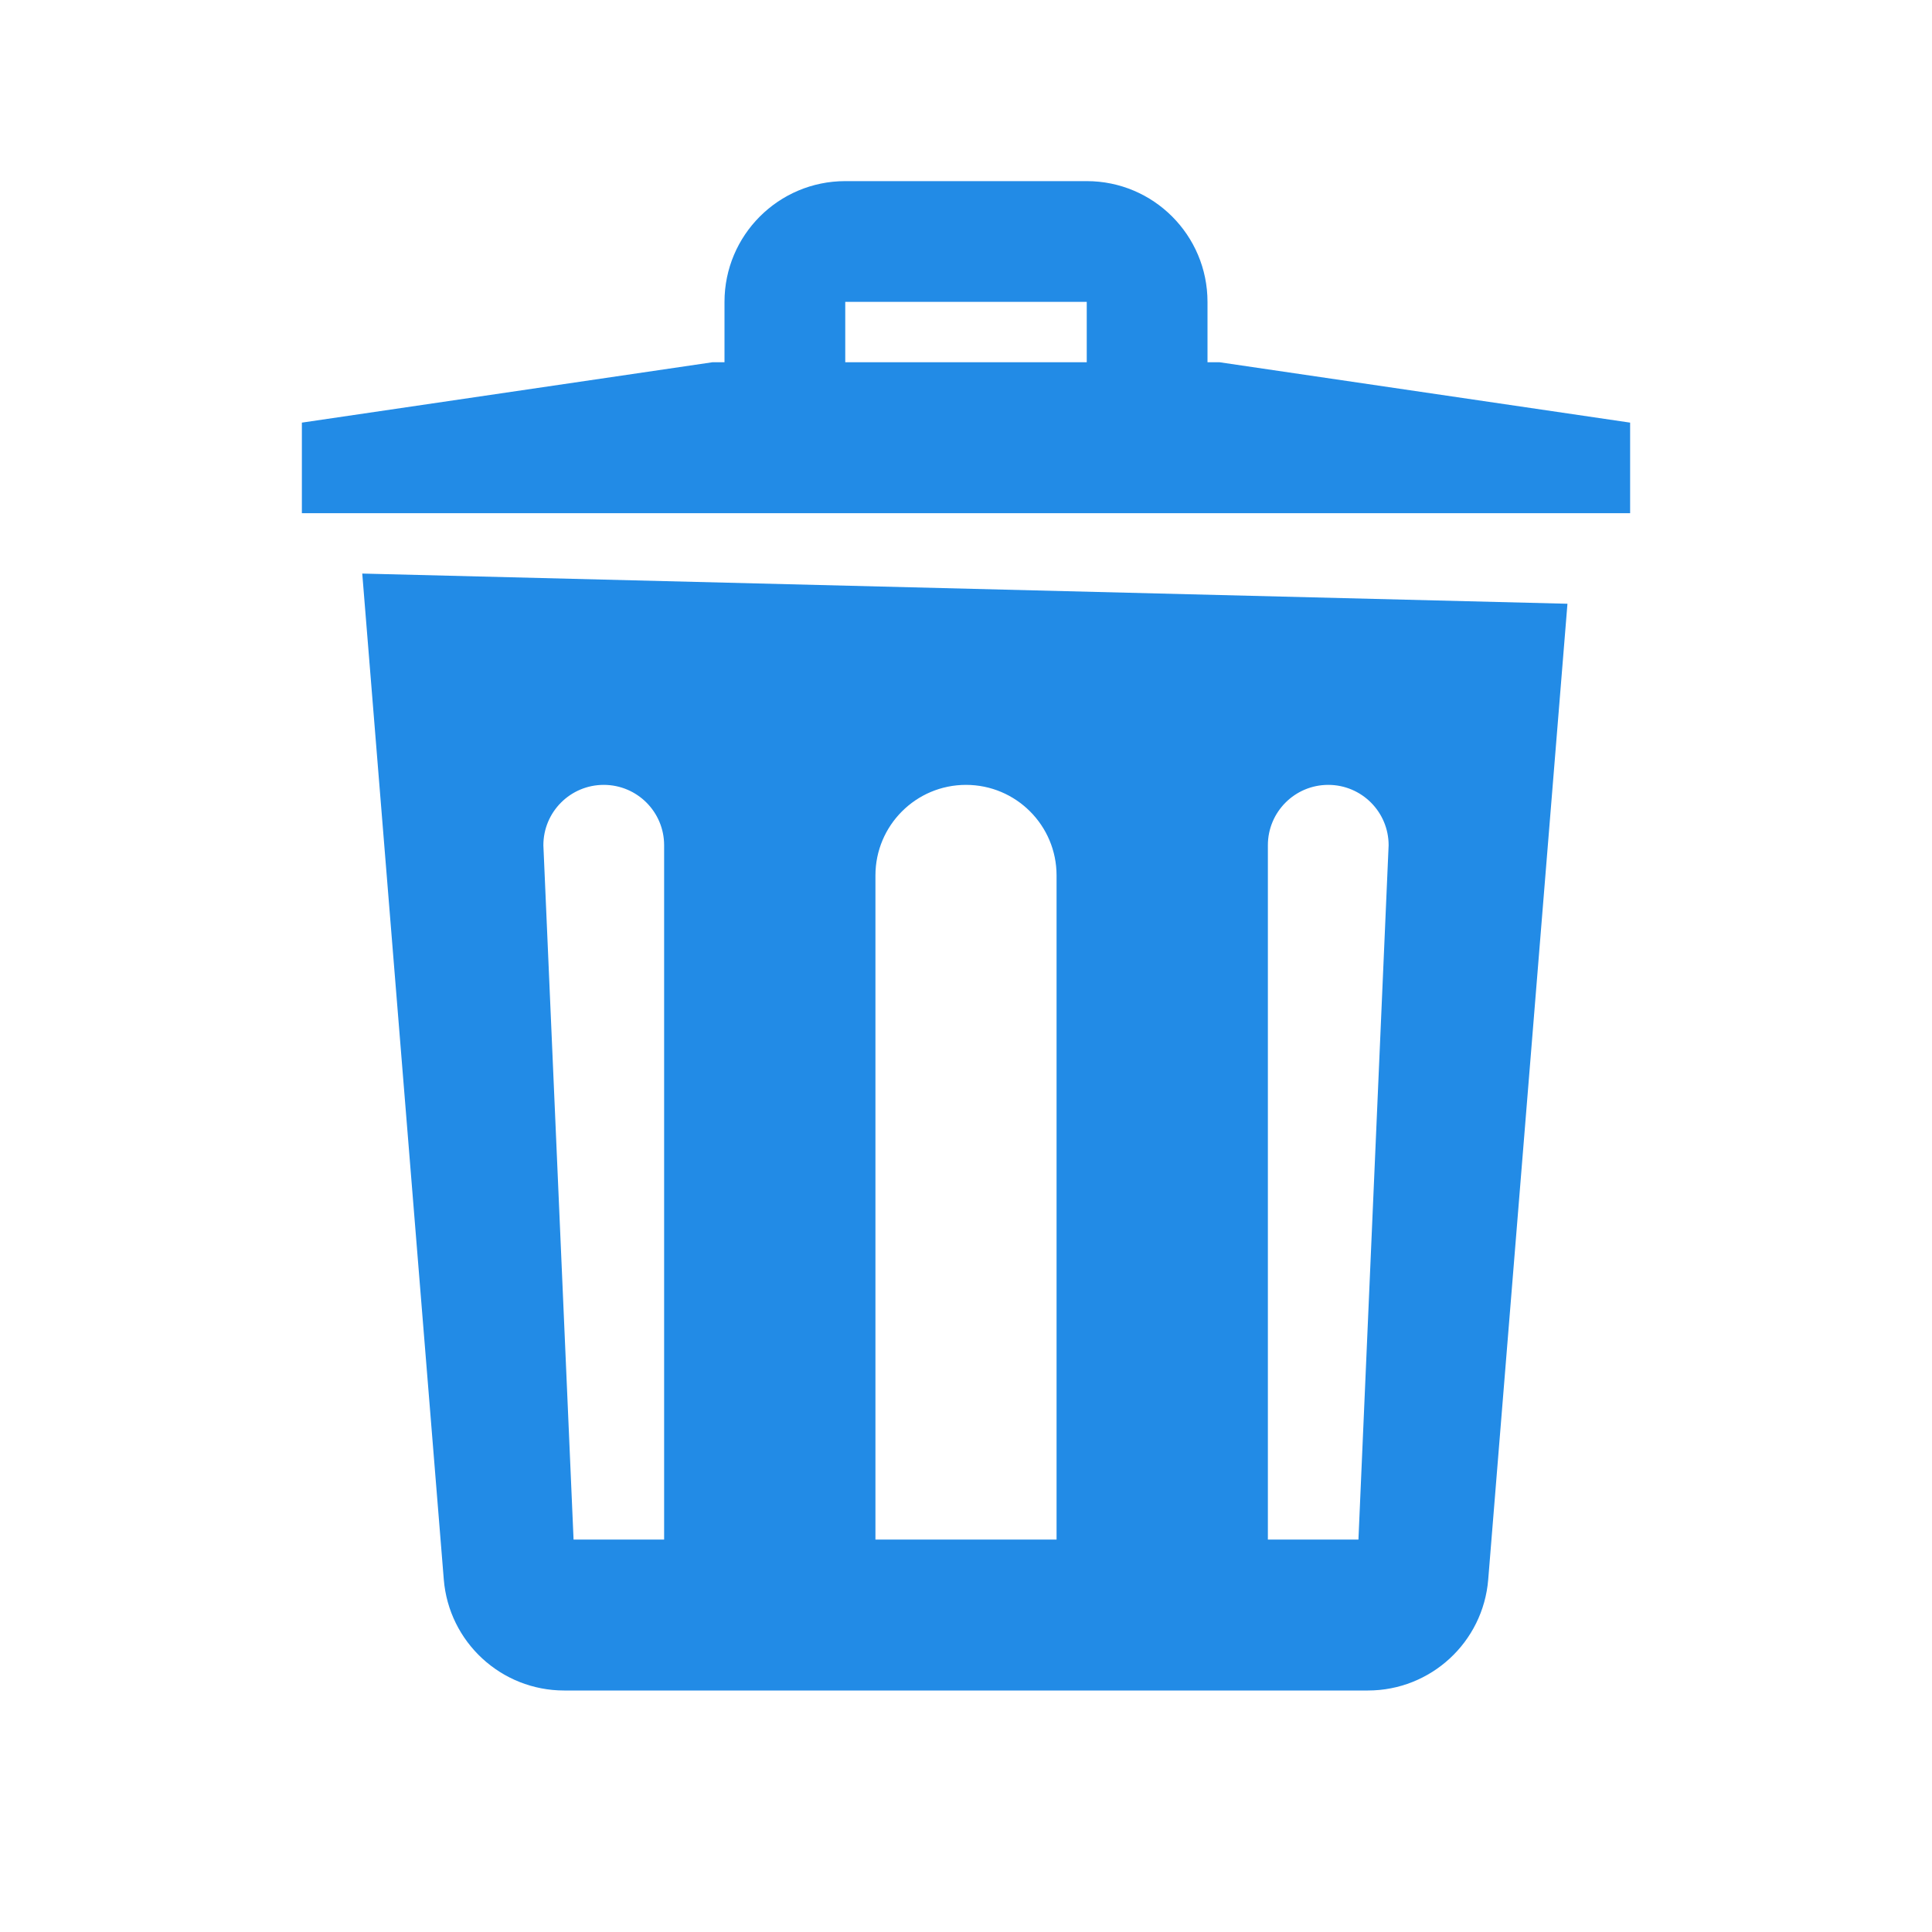
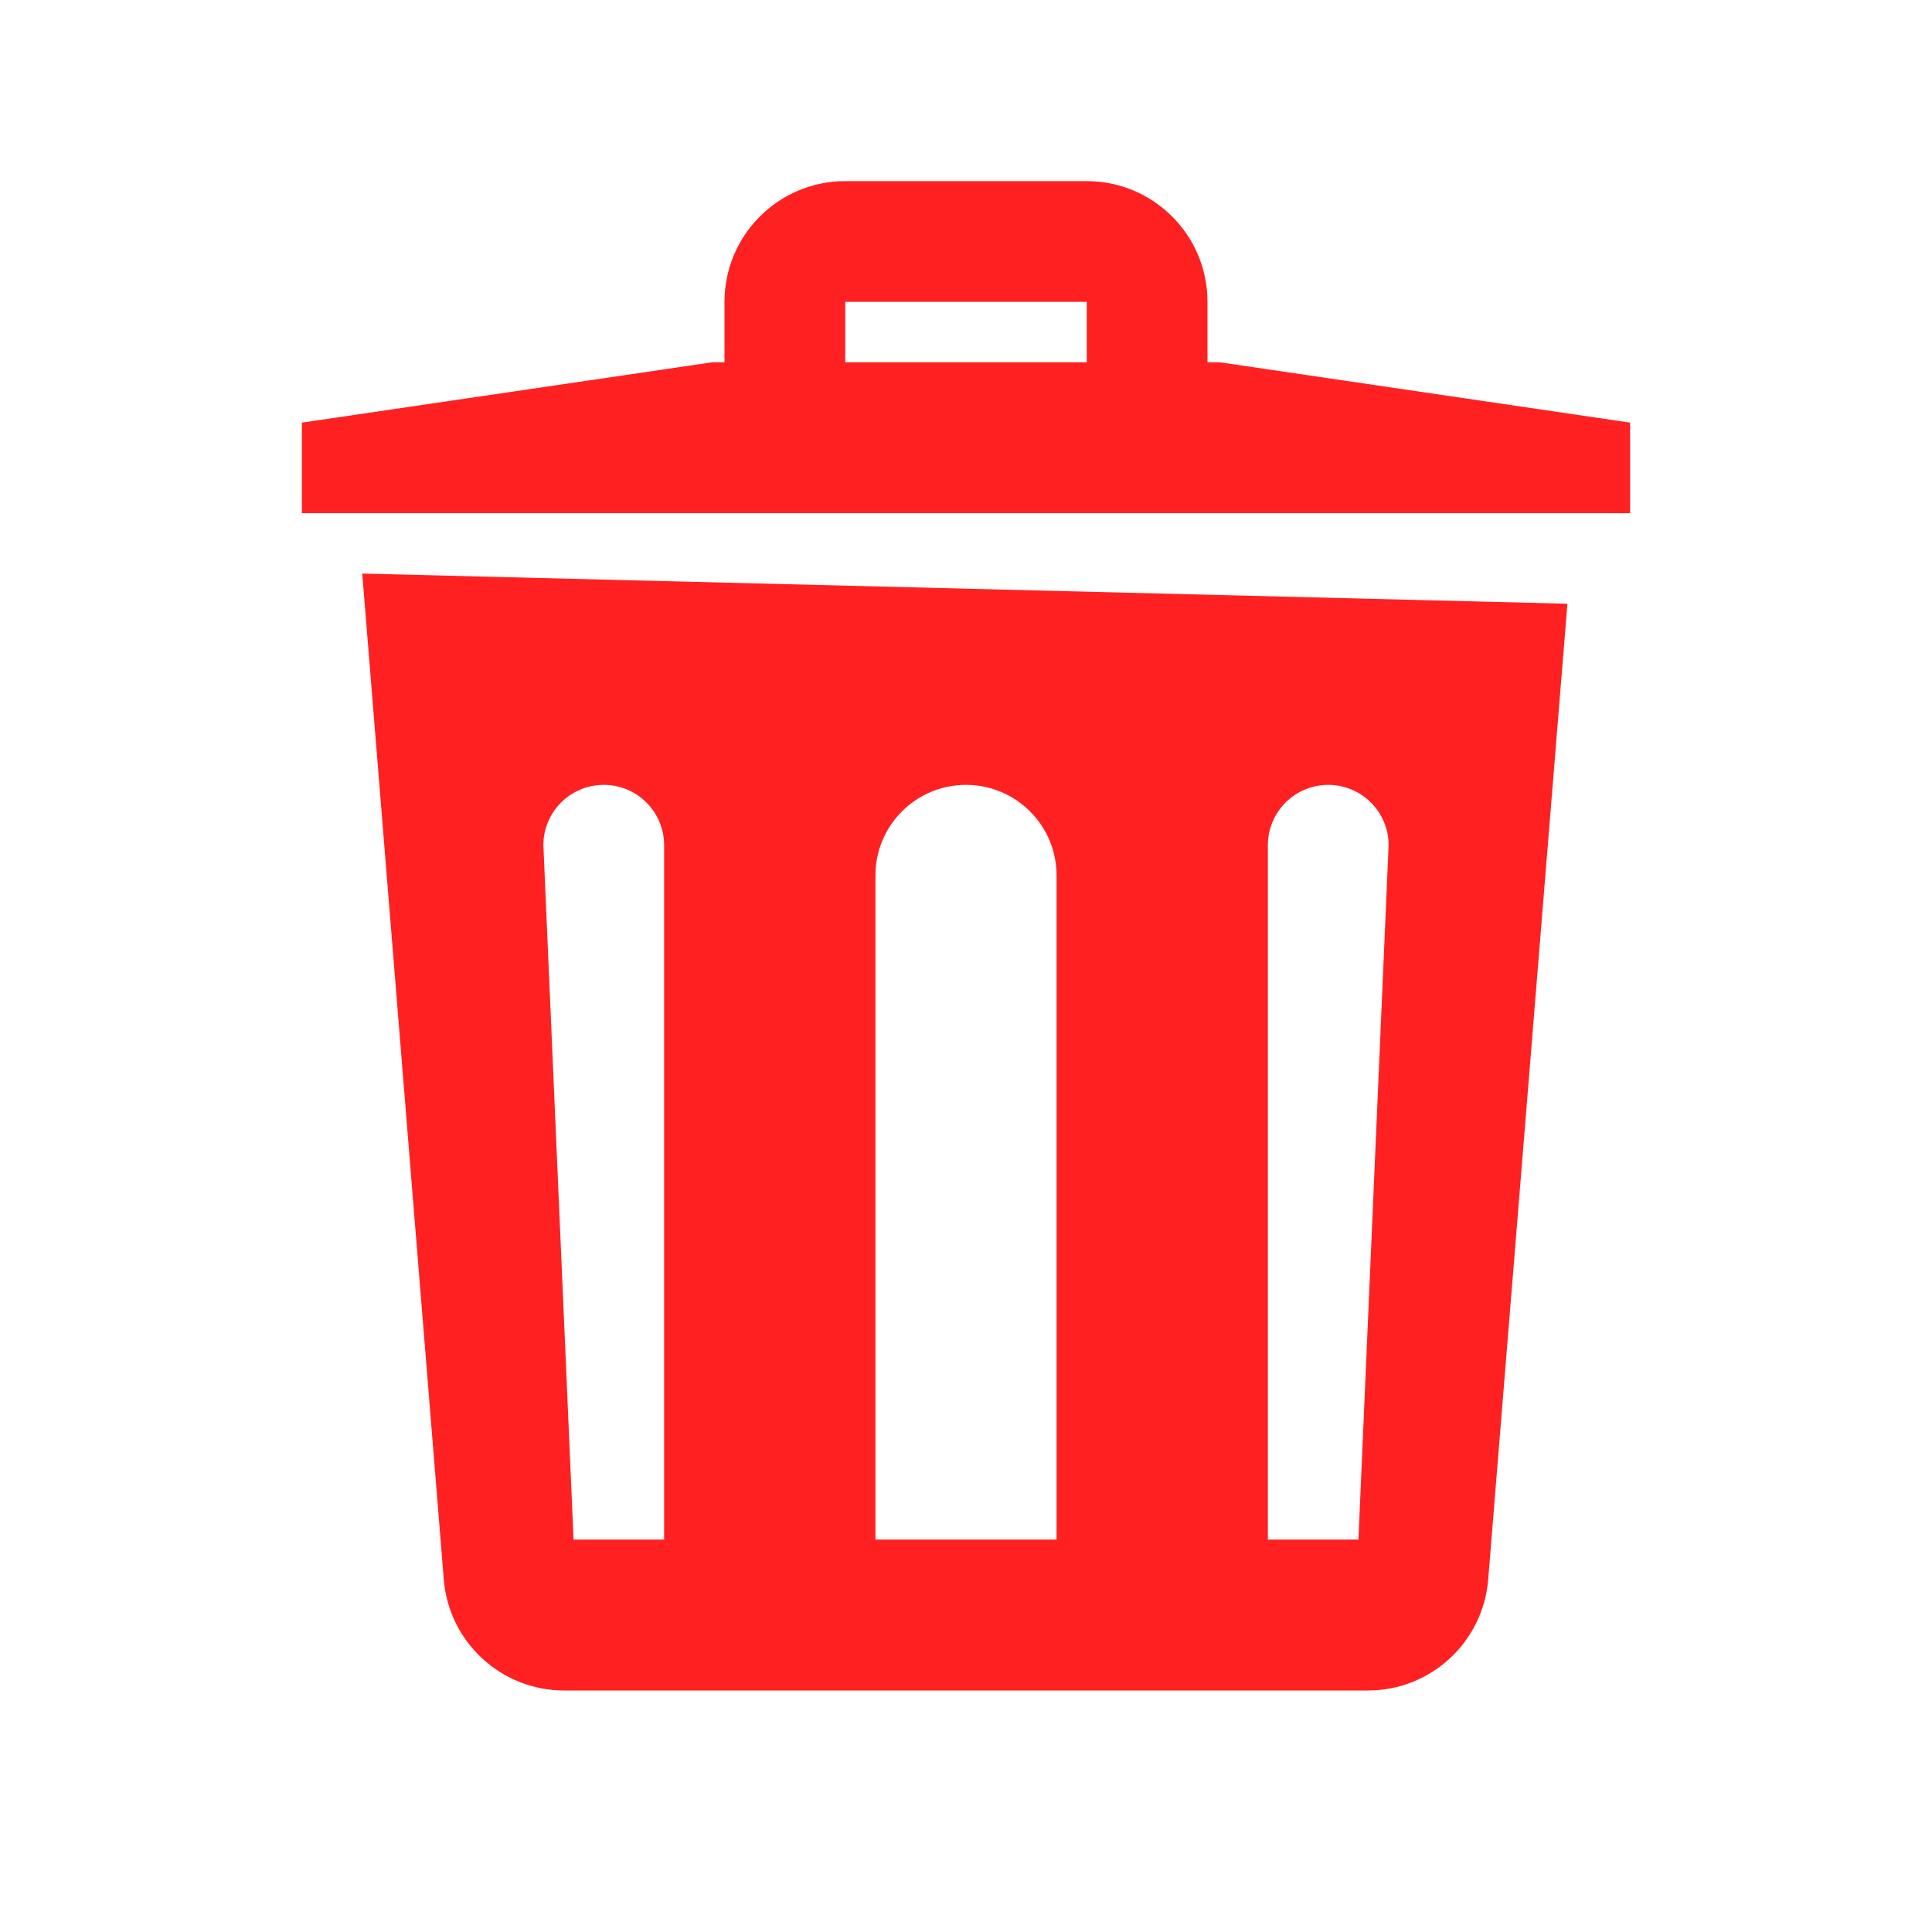
- <svg xmlns="http://www.w3.org/2000/svg" fill="#228BE6" viewBox="0 0 64 64" width="64px" height="64px">
-   <path d="M 28 6 C 25.791 6 24 7.791 24 10 L 24 12 L 23.6 12 L 10 14 L 10 17 L 54 17 L 54 14 L 40.4 12 L 40 12 L 40 10 C 40 7.791 38.209 6 36 6 L 28 6 z M 28 10 L 36 10 L 36 12 L 28 12 L 28 10 z M 12 19 L 14.701 52.322 C 14.869 54.399 16.605 56 18.689 56 L 45.312 56 C 47.397 56 49.13 54.401 49.299 52.324 L 51.924 20 L 12 19 z M 20 26 C 21.105 26 22 26.895 22 28 L 22 51 L 19 51 L 18 28 C 18 26.895 18.895 26 20 26 z M 32 26 C 33.657 26 35 27.343 35 29 L 35 51 L 29 51 L 29 29 C 29 27.343 30.343 26 32 26 z M 44 26 C 45.105 26 46 26.895 46 28 L 45 51 L 42 51 L 42 28 C 42 26.895 42.895 26 44 26 z" />
+ <svg xmlns="http://www.w3.org/2000/svg" viewBox="0,0,256,256" width="64px" height="64px" fill-rule="nonzero">
+   <g fill-opacity="0.871" fill="#ff0101" fill-rule="nonzero" stroke="none" stroke-width="1" stroke-linecap="butt" stroke-linejoin="miter" stroke-miterlimit="10" stroke-dasharray="" stroke-dashoffset="0" font-family="none" font-weight="none" font-size="none" text-anchor="none" style="mix-blend-mode: normal">
+     <g transform="scale(4,4)">
+       <path d="M28,6c-2.209,0 -4,1.791 -4,4v2h-0.4l-13.6,2v3h44v-3l-13.6,-2h-0.4v-2c0,-2.209 -1.791,-4 -4,-4zM28,10h8v2h-8zM12,19l2.701,33.322c0.168,2.077 1.904,3.678 3.988,3.678h26.623c2.084,0 3.817,-1.599 3.986,-3.676l2.625,-32.324zM20,26c1.105,0 2,0.895 2,2v23h-3l-1,-23c0,-1.105 0.895,-2 2,-2zM32,26c1.657,0 3,1.343 3,3v22h-6v-22c0,-1.657 1.343,-3 3,-3zM44,26c1.105,0 2,0.895 2,2l-1,23h-3v-23c0,-1.105 0.895,-2 2,-2z" />
+     </g>
+   </g>
</svg>
